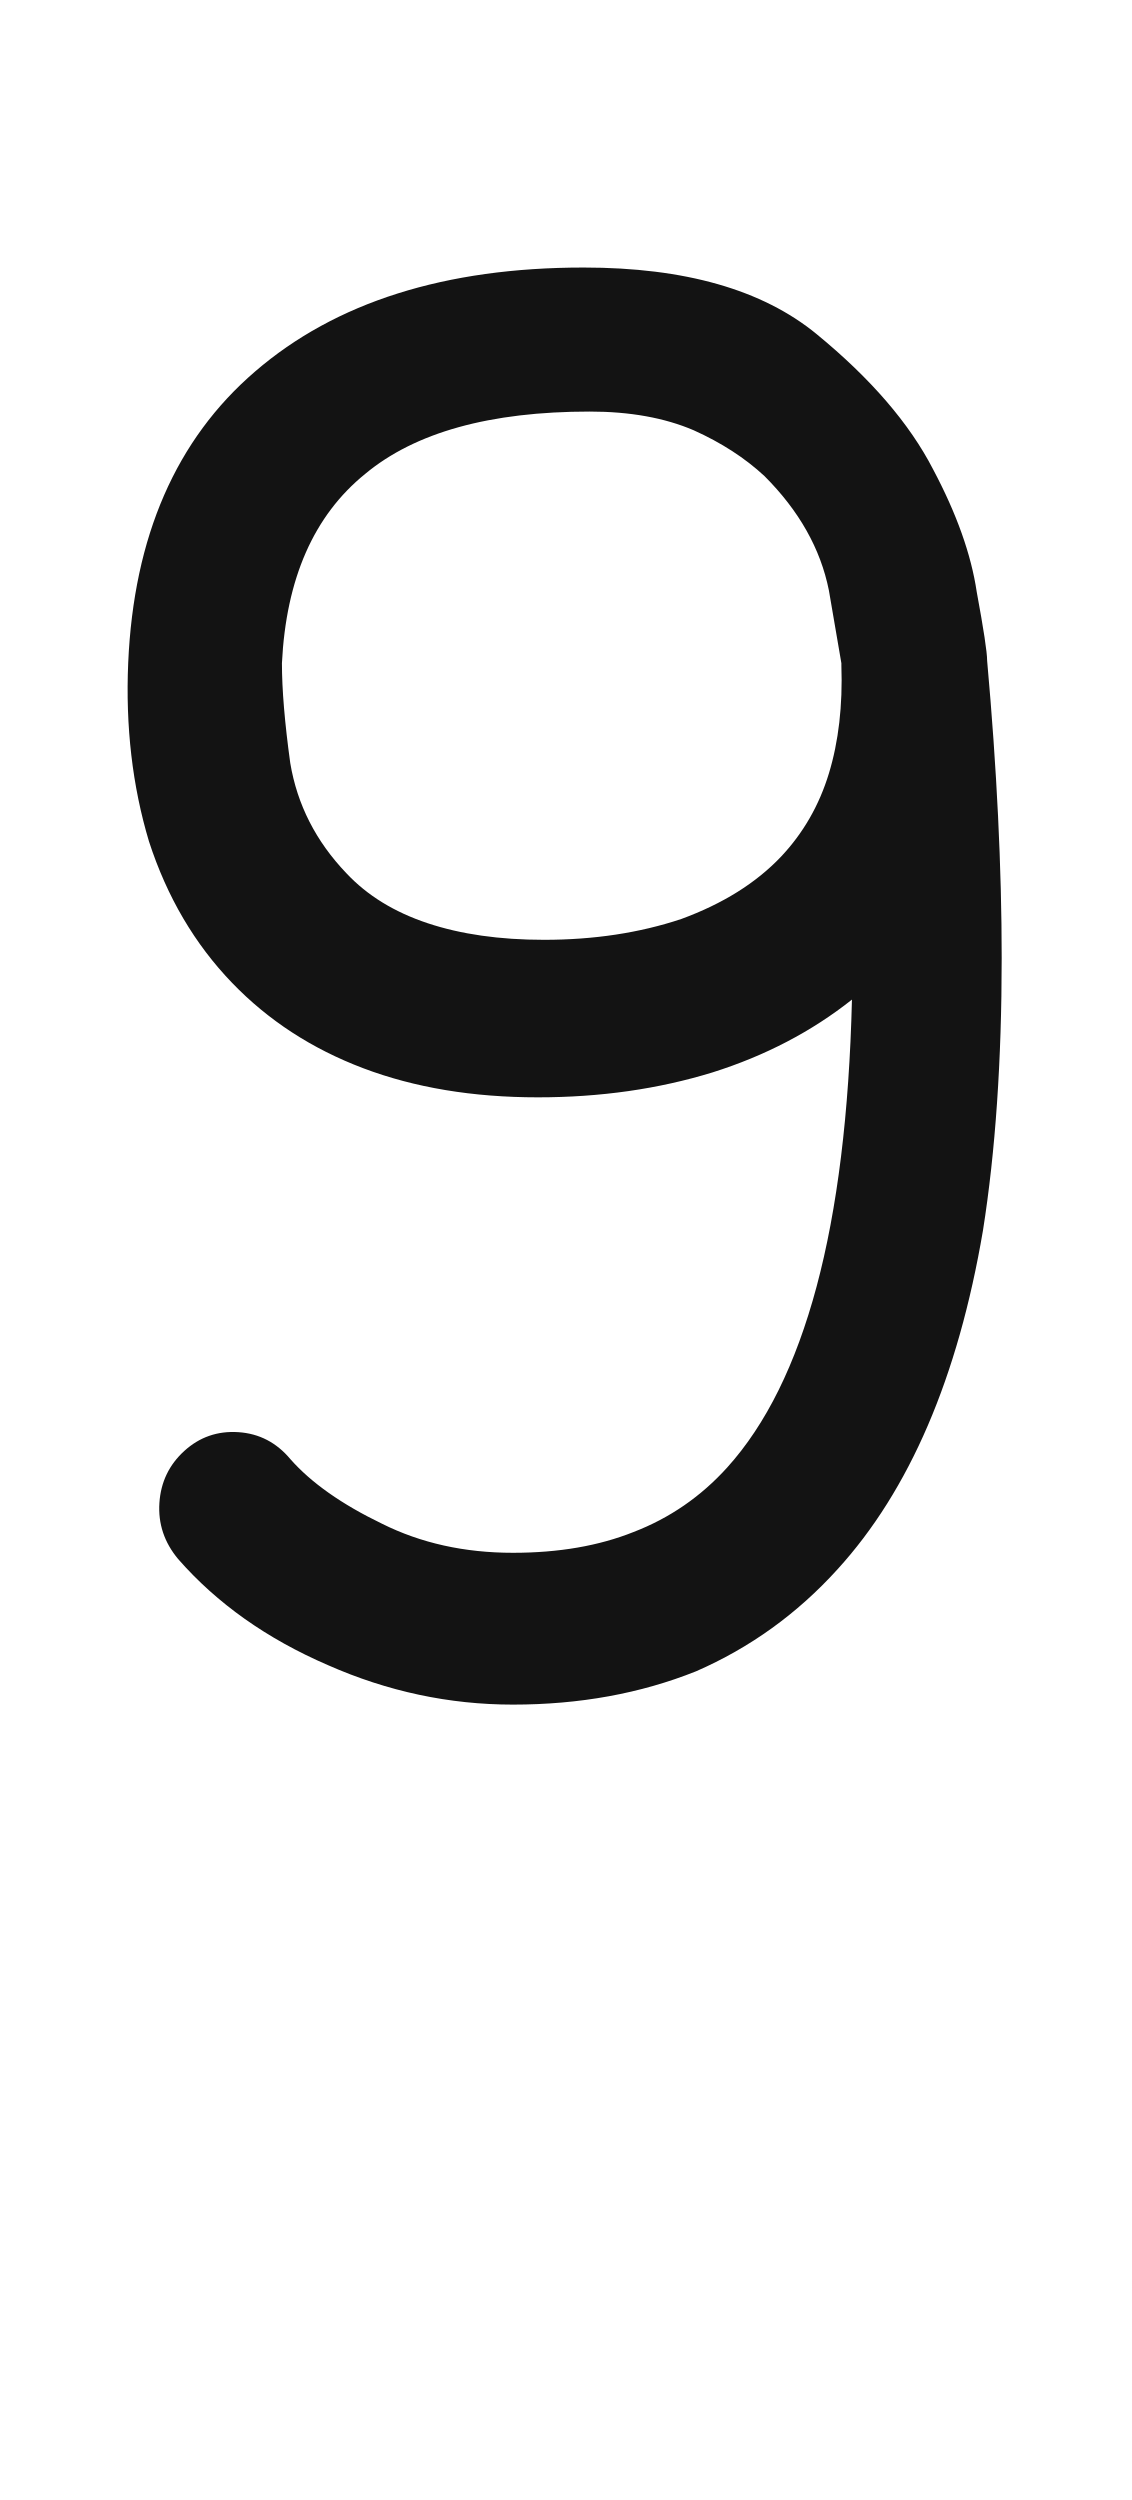
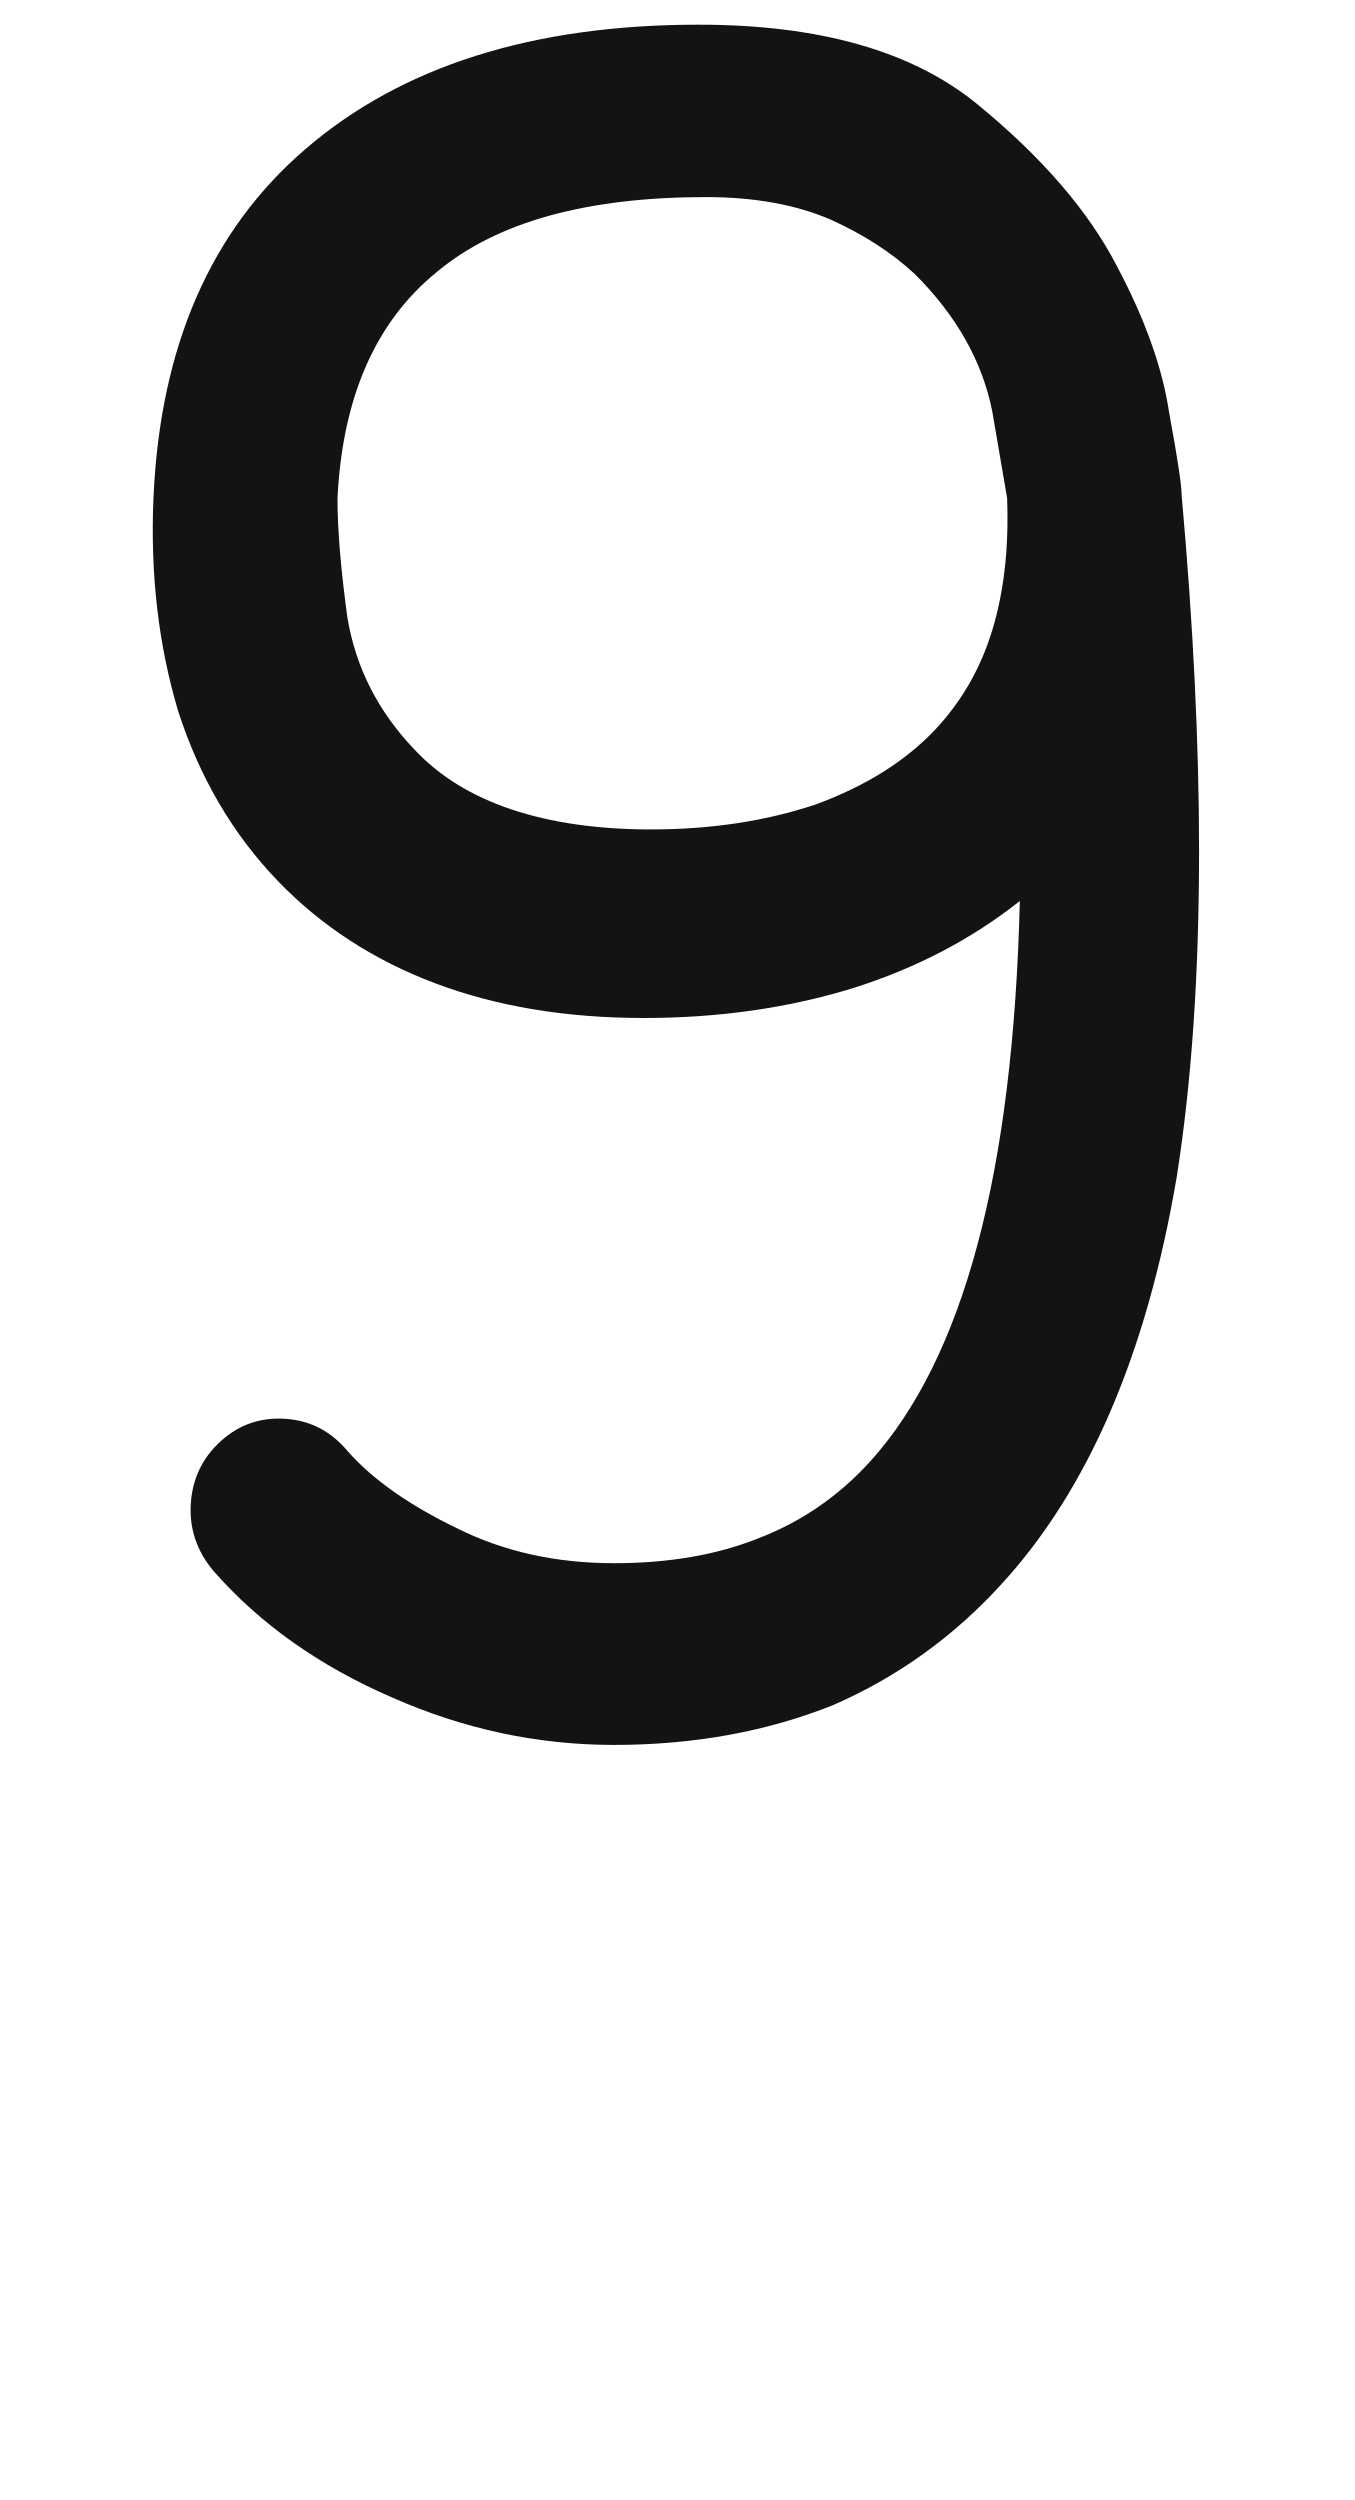
- <svg xmlns="http://www.w3.org/2000/svg" width="110" height="243" viewBox="0 0 110 243">
-   <path fill="#131313" d="M17.314,151.538 C15.966,149.921 15.36,148.102 15.494,146.08 C15.629,144.059 16.438,142.374 17.92,141.026 C19.402,139.679 21.154,139.072 23.176,139.207 C25.197,139.342 26.882,140.218 28.23,141.835 C30.251,144.126 33.216,146.215 37.124,148.102 C40.898,149.988 45.143,150.932 49.86,150.932 C54.307,150.932 58.215,150.258 61.584,148.91 C65.088,147.562 68.12,145.474 70.681,142.644 C74.454,138.466 77.352,132.604 79.373,125.057 C81.395,117.51 82.54,108.211 82.81,97.16 C78.902,100.26 74.387,102.618 69.266,104.235 C64.01,105.853 58.35,106.661 52.285,106.661 C45.951,106.661 40.291,105.718 35.305,103.831 C30.318,101.944 26.073,99.182 22.569,95.543 C18.931,91.77 16.235,87.188 14.484,81.797 C12.866,76.406 12.193,70.611 12.462,64.412 C13.001,52.148 17.111,42.715 24.793,36.111 C32.61,29.373 43.256,26.004 56.733,26.004 C66.57,26.004 74.117,28.16 79.373,32.473 C84.629,36.785 88.402,41.165 90.693,45.612 C92.985,49.925 94.4,53.9 94.939,57.539 C95.612,61.178 95.949,63.401 95.949,64.21 C96.893,74.722 97.364,84.357 97.364,93.117 C97.364,103.09 96.758,111.917 95.545,119.599 C93.119,133.884 88.402,144.867 81.395,152.549 C77.486,156.861 72.904,160.163 67.649,162.454 C62.258,164.61 56.328,165.688 49.86,165.688 C43.66,165.688 37.663,164.408 31.868,161.848 C25.939,159.287 21.087,155.851 17.314,151.538 Z M27.404,64.464 C27.404,67.024 27.674,70.259 28.213,74.167 C28.887,78.21 30.706,81.781 33.671,84.881 C35.692,87.037 38.32,88.654 41.555,89.732 C44.789,90.811 48.562,91.35 52.875,91.35 C57.727,91.35 62.174,90.676 66.217,89.328 C70.26,87.846 73.494,85.824 75.92,83.264 C78.076,80.973 79.626,78.277 80.569,75.178 C81.513,72.078 81.917,68.574 81.782,64.666 C81.782,64.666 81.782,64.666 81.782,64.666 C81.782,64.531 81.782,64.464 81.782,64.464 C81.782,64.464 81.782,64.464 81.782,64.464 C81.782,64.464 81.782,64.464 81.782,64.464 C81.647,63.655 81.243,61.297 80.569,57.389 C79.761,53.346 77.672,49.64 74.303,46.271 C72.416,44.519 70.125,43.036 67.43,41.823 C64.6,40.61 61.23,40.004 57.322,40.004 C47.619,40.004 40.342,42.025 35.49,46.068 C30.504,50.111 27.809,56.243 27.404,64.464 Z" />
+ <svg xmlns="http://www.w3.org/2000/svg" width="110" height="203" viewBox="0 0 110 203">
+   <path fill="#131313" d="M4260.814,127.538 C4259.466,125.921 4258.86,124.102 4258.994,122.08 C4259.129,120.059 4259.938,118.374 4261.42,117.026 C4262.902,115.679 4264.654,115.072 4266.676,115.207 C4268.697,115.342 4270.382,116.218 4271.73,117.835 C4273.751,120.126 4276.716,122.215 4280.624,124.102 C4284.398,125.988 4288.643,126.932 4293.36,126.932 C4297.807,126.932 4301.715,126.258 4305.084,124.91 C4308.588,123.562 4311.62,121.474 4314.181,118.644 C4317.954,114.466 4320.852,108.604 4322.873,101.057 C4324.895,93.51 4326.04,84.211 4326.31,73.16 C4322.402,76.26 4317.887,78.618 4312.766,80.235 C4307.51,81.853 4301.85,82.661 4295.785,82.661 C4289.451,82.661 4283.791,81.718 4278.805,79.831 C4273.819,77.944 4269.573,75.182 4266.069,71.543 C4262.431,67.77 4259.735,63.188 4257.984,57.797 C4256.366,52.406 4255.693,46.611 4255.962,40.412 C4256.501,28.148 4260.611,18.715 4268.293,12.111 C4276.11,5.373 4286.756,2.004 4300.233,2.004 C4310.07,2.004 4317.617,4.16 4322.873,8.473 C4328.129,12.785 4331.902,17.165 4334.194,21.612 C4336.485,25.925 4337.9,29.9 4338.439,33.539 C4339.112,37.178 4339.449,39.401 4339.449,40.21 C4340.393,50.722 4340.864,60.357 4340.864,69.117 C4340.864,79.09 4340.258,87.917 4339.045,95.599 C4336.619,109.884 4331.902,120.867 4324.895,128.549 C4320.986,132.861 4316.404,136.163 4311.149,138.454 C4305.758,140.61 4299.828,141.688 4293.36,141.688 C4287.16,141.688 4281.163,140.408 4275.368,137.848 C4269.439,135.287 4264.587,131.851 4260.814,127.538 Z M4270.904,40.464 C4270.904,43.024 4271.174,46.259 4271.713,50.167 C4272.387,54.21 4274.206,57.781 4277.171,60.881 C4279.192,63.037 4281.82,64.654 4285.055,65.732 C4288.289,66.811 4292.062,67.35 4296.375,67.35 C4301.227,67.35 4305.674,66.676 4309.717,65.328 C4313.76,63.846 4316.994,61.824 4319.42,59.264 C4321.576,56.973 4323.126,54.277 4324.069,51.178 C4325.013,48.078 4325.417,44.574 4325.282,40.666 C4325.282,40.666 4325.282,40.666 4325.282,40.666 C4325.282,40.531 4325.282,40.464 4325.282,40.464 C4325.282,40.464 4325.282,40.464 4325.282,40.464 C4325.282,40.464 4325.282,40.464 4325.282,40.464 C4325.147,39.655 4324.743,37.297 4324.069,33.389 C4323.261,29.346 4321.172,25.64 4317.803,22.271 C4315.916,20.519 4313.625,19.036 4310.93,17.823 C4308.1,16.61 4304.73,16.004 4300.822,16.004 C4291.119,16.004 4283.842,18.025 4278.99,22.068 C4274.004,26.111 4271.309,32.243 4270.904,40.464 Z" transform="translate(-4243.5)" />
</svg>
